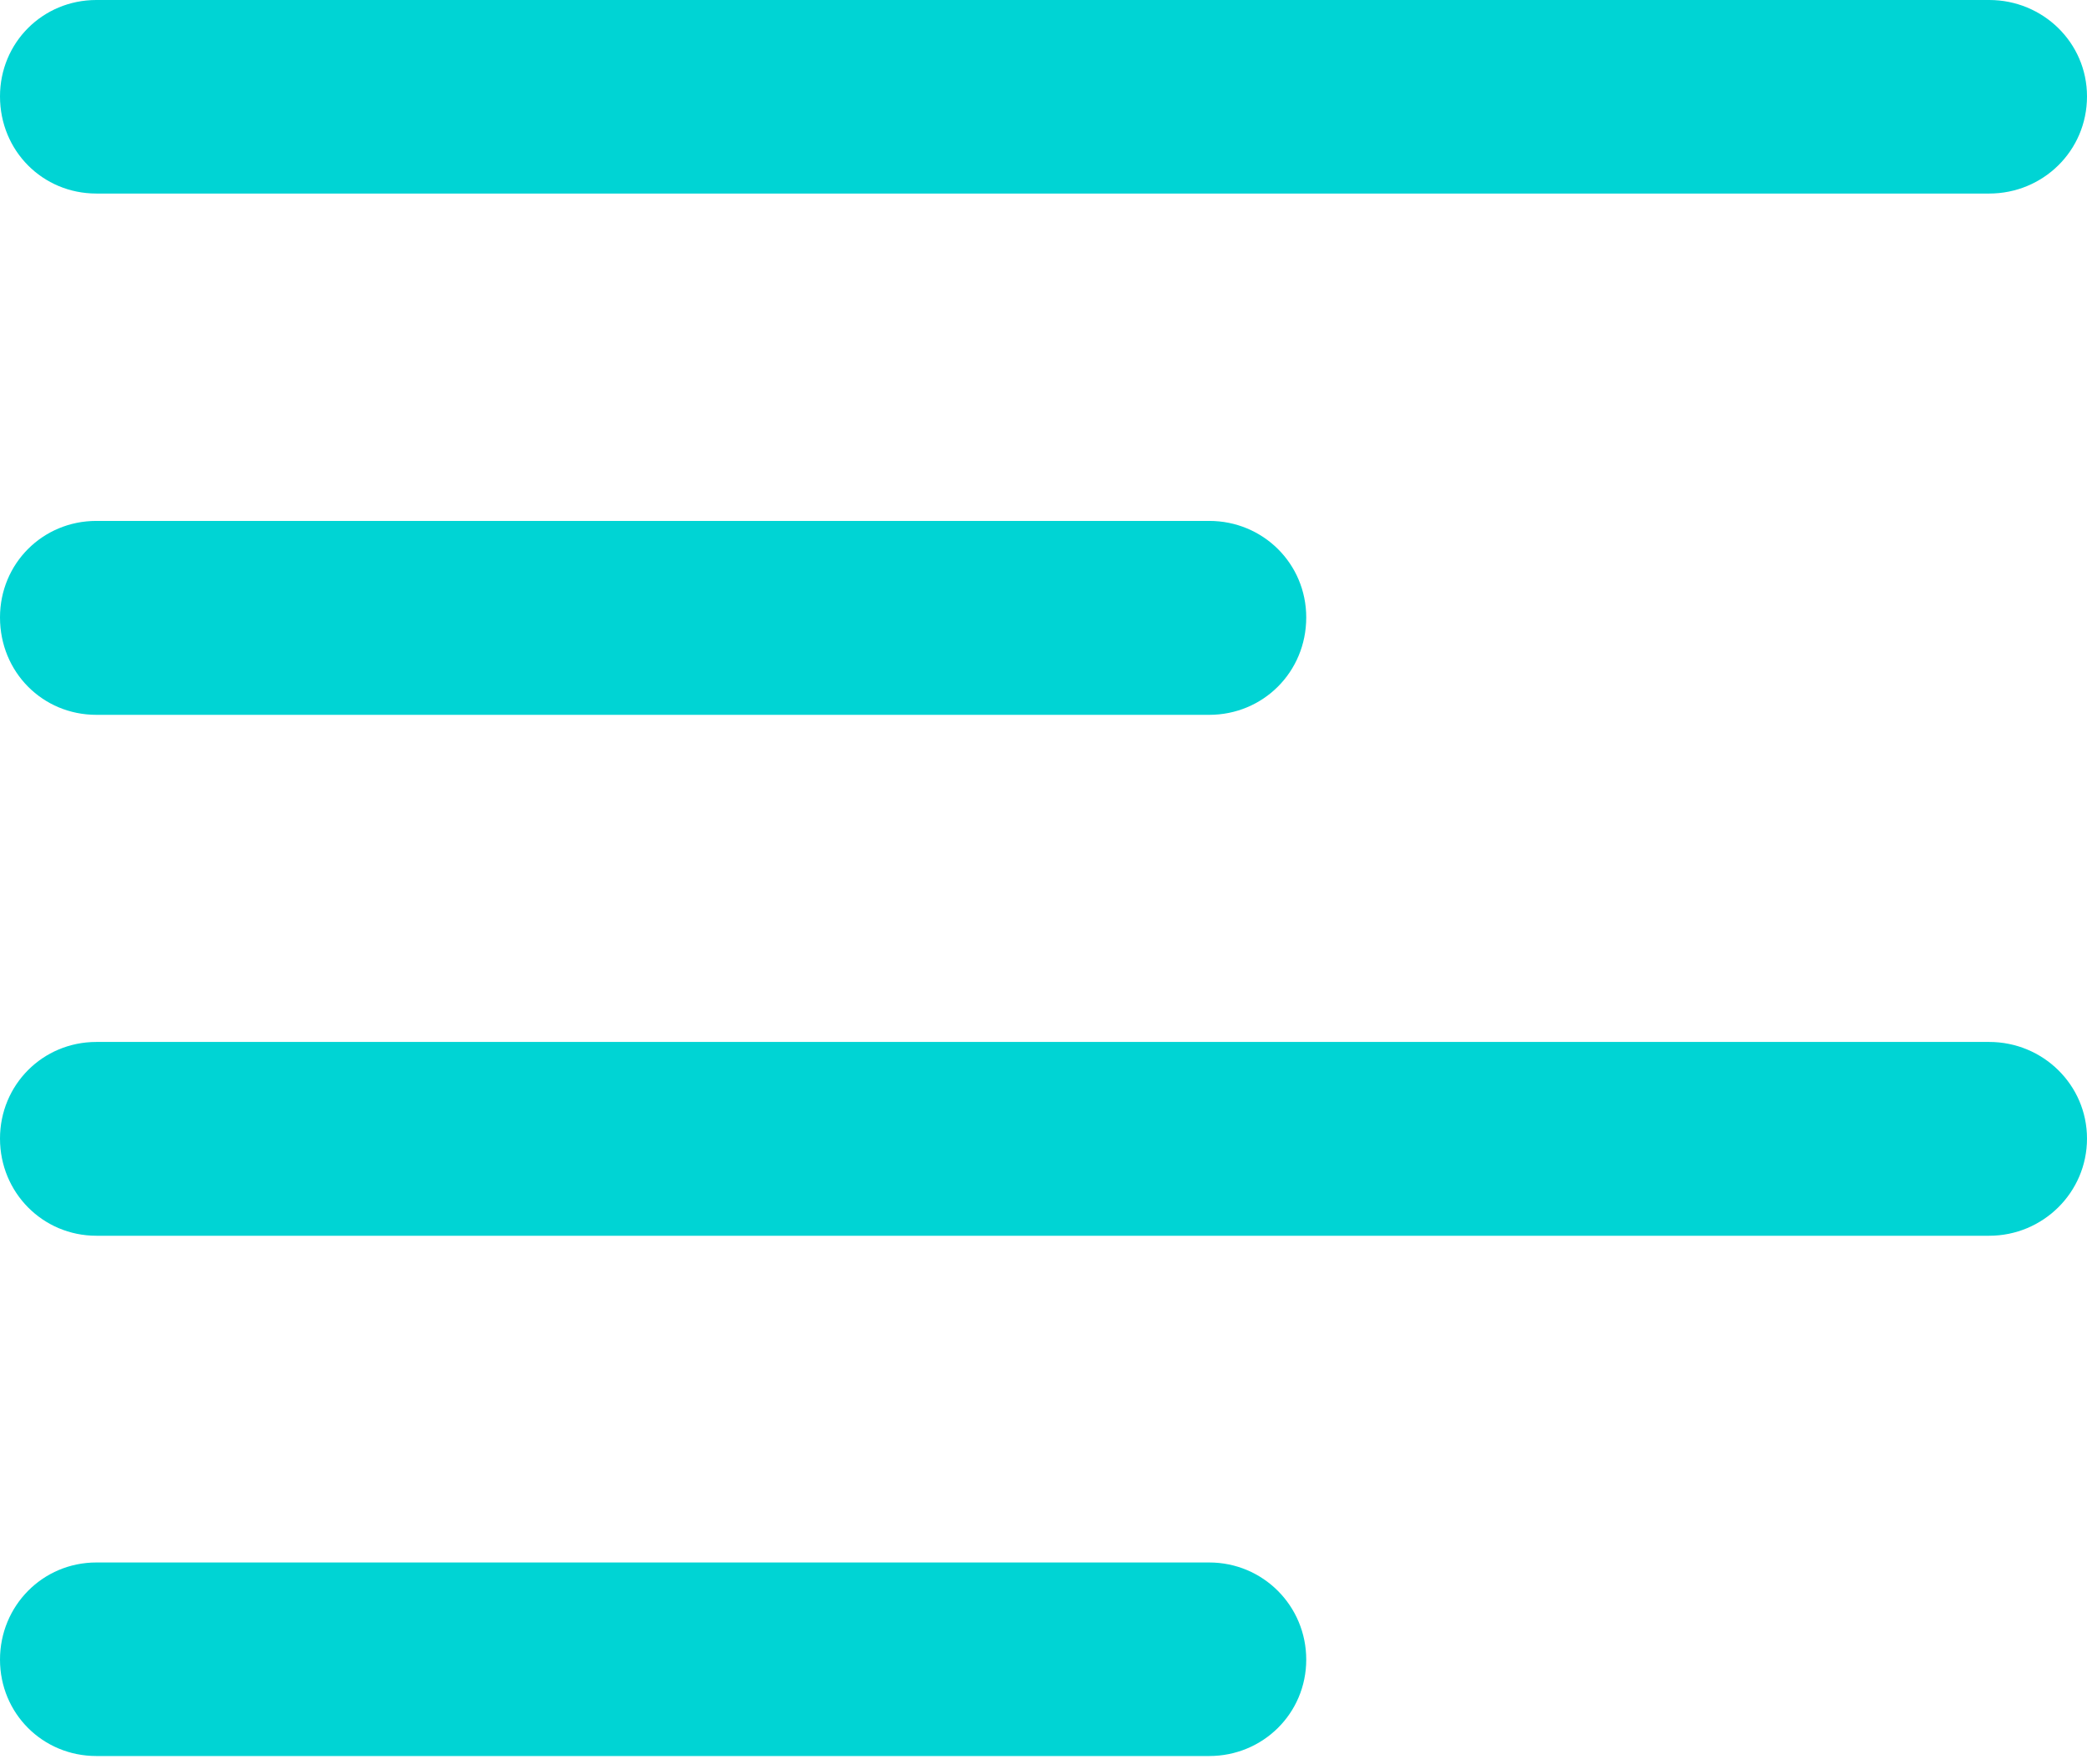
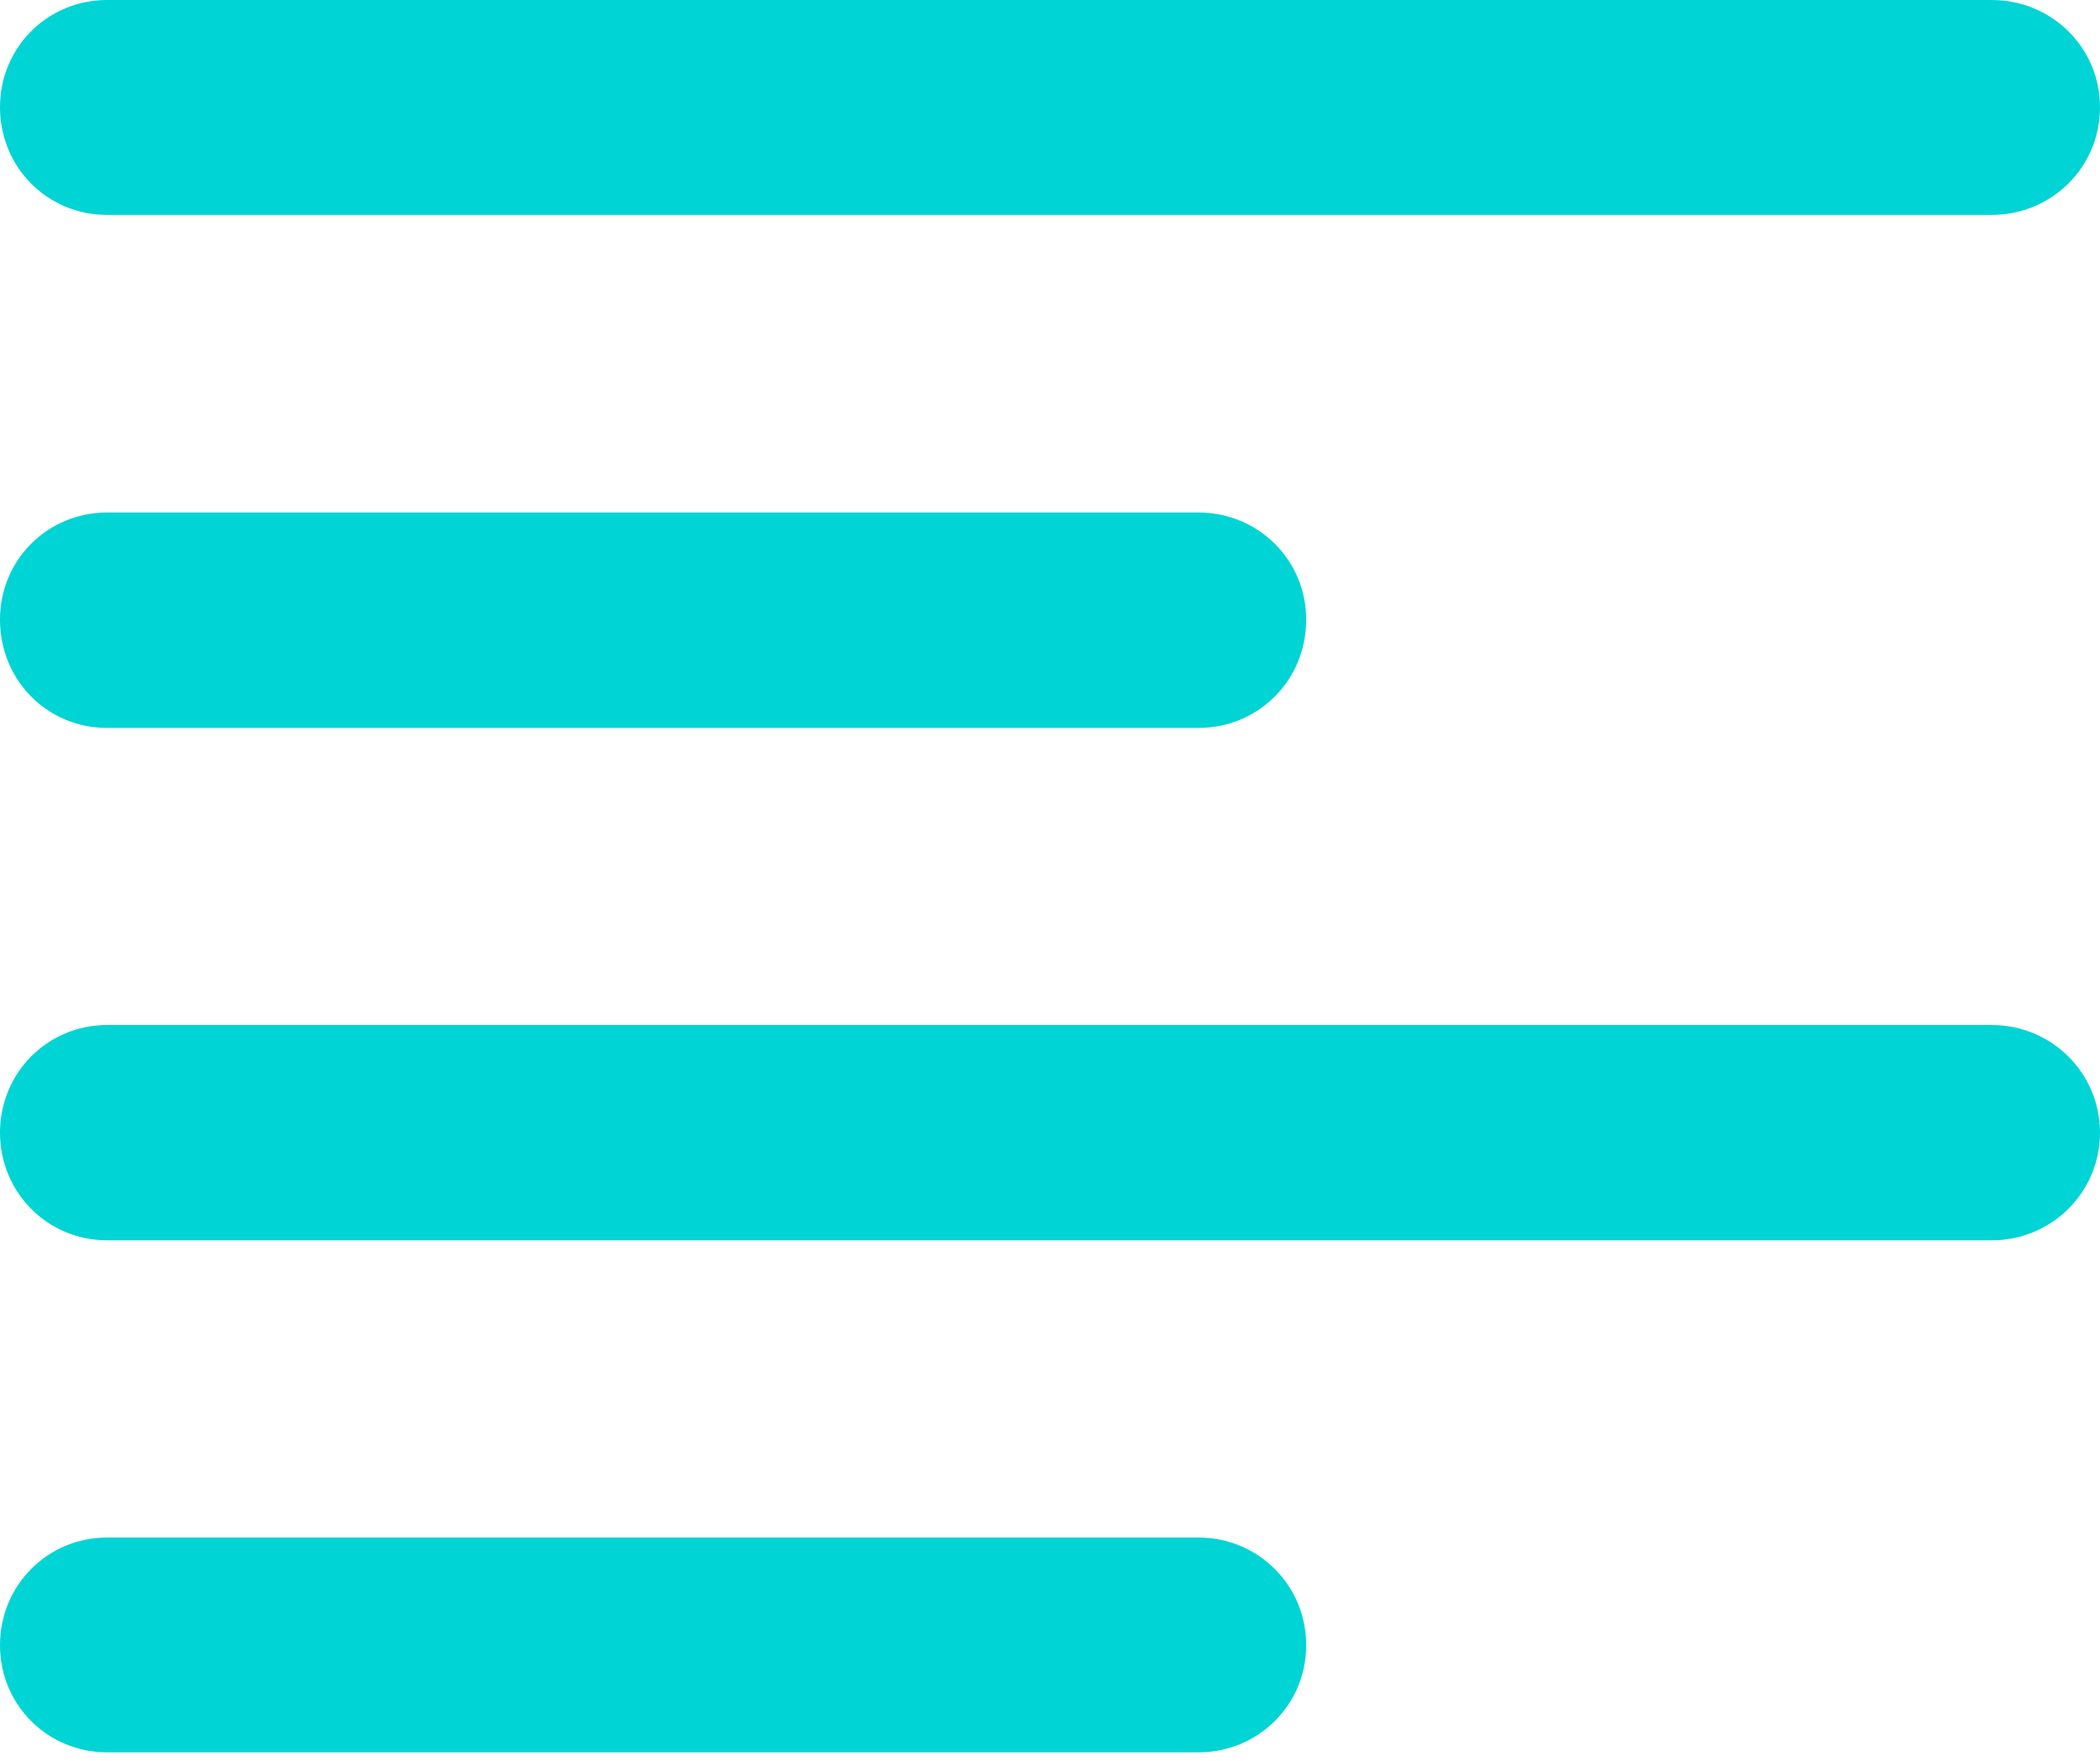
- <svg xmlns="http://www.w3.org/2000/svg" version="1.1" width="16.391" height="13.851">
+ <svg xmlns="http://www.w3.org/2000/svg" version="1.1" width="16.762" height="14.047">
  <g>
-     <rect height="13.851" opacity="0" width="16.391" x="0" y="0" />
-     <path d="M0.757 1.52L15.623 1.52C16.045 1.52 16.391 1.185 16.391 0.757C16.391 0.335 16.045 0 15.623 0L0.757 0C0.335 0 0 0.335 0 0.757C0 1.185 0.335 1.52 0.757 1.52ZM0.757 5.614L9.497 5.614C9.919 5.614 10.259 5.279 10.259 4.849C10.259 4.426 9.919 4.091 9.497 4.091L0.757 4.091C0.335 4.091 0 4.426 0 4.849C0 5.279 0.335 5.614 0.757 5.614ZM0.757 9.705L15.623 9.705C16.045 9.705 16.391 9.365 16.391 8.942C16.391 8.52 16.045 8.183 15.623 8.183L0.757 8.183C0.335 8.183 0 8.52 0 8.942C0 9.365 0.335 9.705 0.757 9.705ZM0.757 13.791L9.497 13.791C9.919 13.791 10.259 13.456 10.259 13.034C10.259 12.611 9.919 12.271 9.497 12.271L0.757 12.271C0.335 12.271 0 12.611 0 13.034C0 13.456 0.335 13.791 0.757 13.791Z" fill="#00d4d4" />
+     <rect height="14.047" opacity="0" width="16.762" x="0" y="0" />
+     <path d="M0.855 1.715L15.898 1.715C16.375 1.715 16.762 1.336 16.762 0.855C16.762 0.379 16.375 0 15.898 0L0.855 0C0.379 0 0 0.379 0 0.855C0 1.336 0.379 1.715 0.855 1.715ZM0.855 5.809L9.566 5.809C10.043 5.809 10.426 5.43 10.426 4.945C10.426 4.469 10.043 4.09 9.566 4.09L0.855 4.09C0.379 4.09 0 4.469 0 4.945C0 5.43 0.379 5.809 0.855 5.809ZM0.855 9.898L15.898 9.898C16.375 9.898 16.762 9.516 16.762 9.039C16.762 8.562 16.375 8.18 15.898 8.18L0.855 8.18C0.379 8.18 0 8.562 0 9.039C0 9.516 0.379 9.898 0.855 9.898ZM0.855 13.984L9.566 13.984C10.043 13.984 10.426 13.605 10.426 13.129C10.426 12.652 10.043 12.27 9.566 12.27L0.855 12.27C0.379 12.27 0 12.652 0 13.129C0 13.605 0.379 13.984 0.855 13.984Z" fill="#00d4d4" />
  </g>
</svg>
